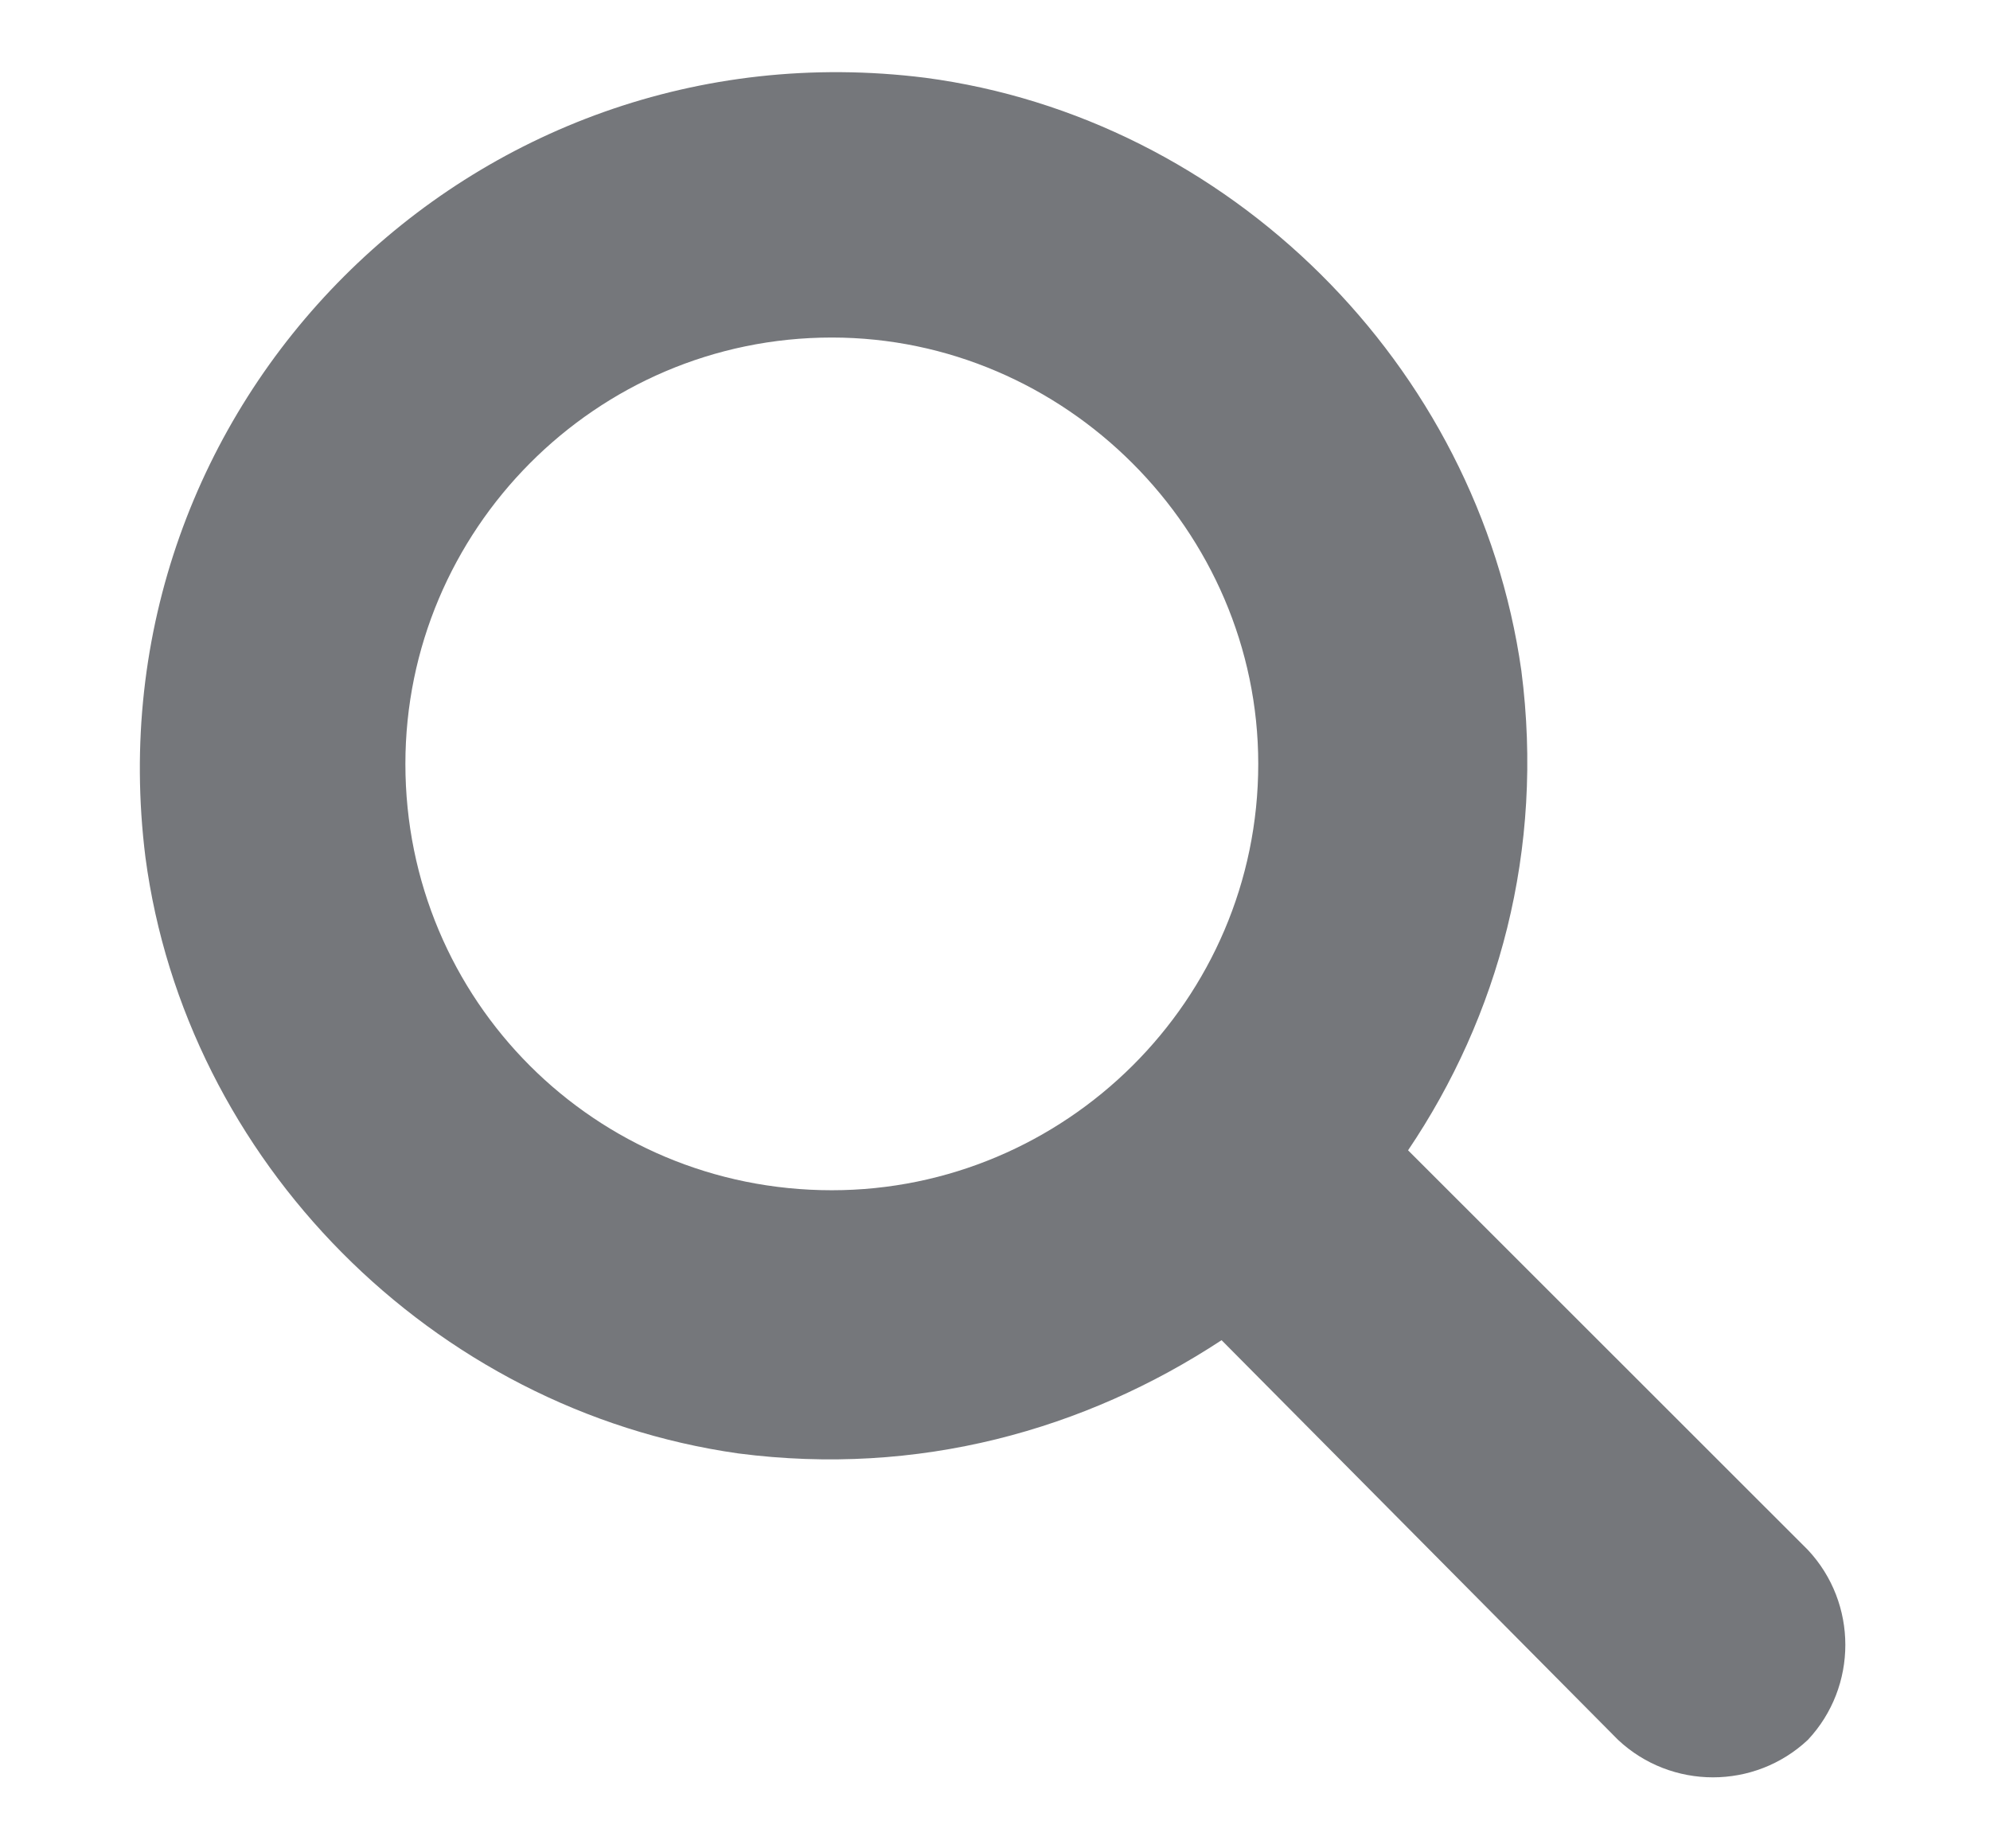
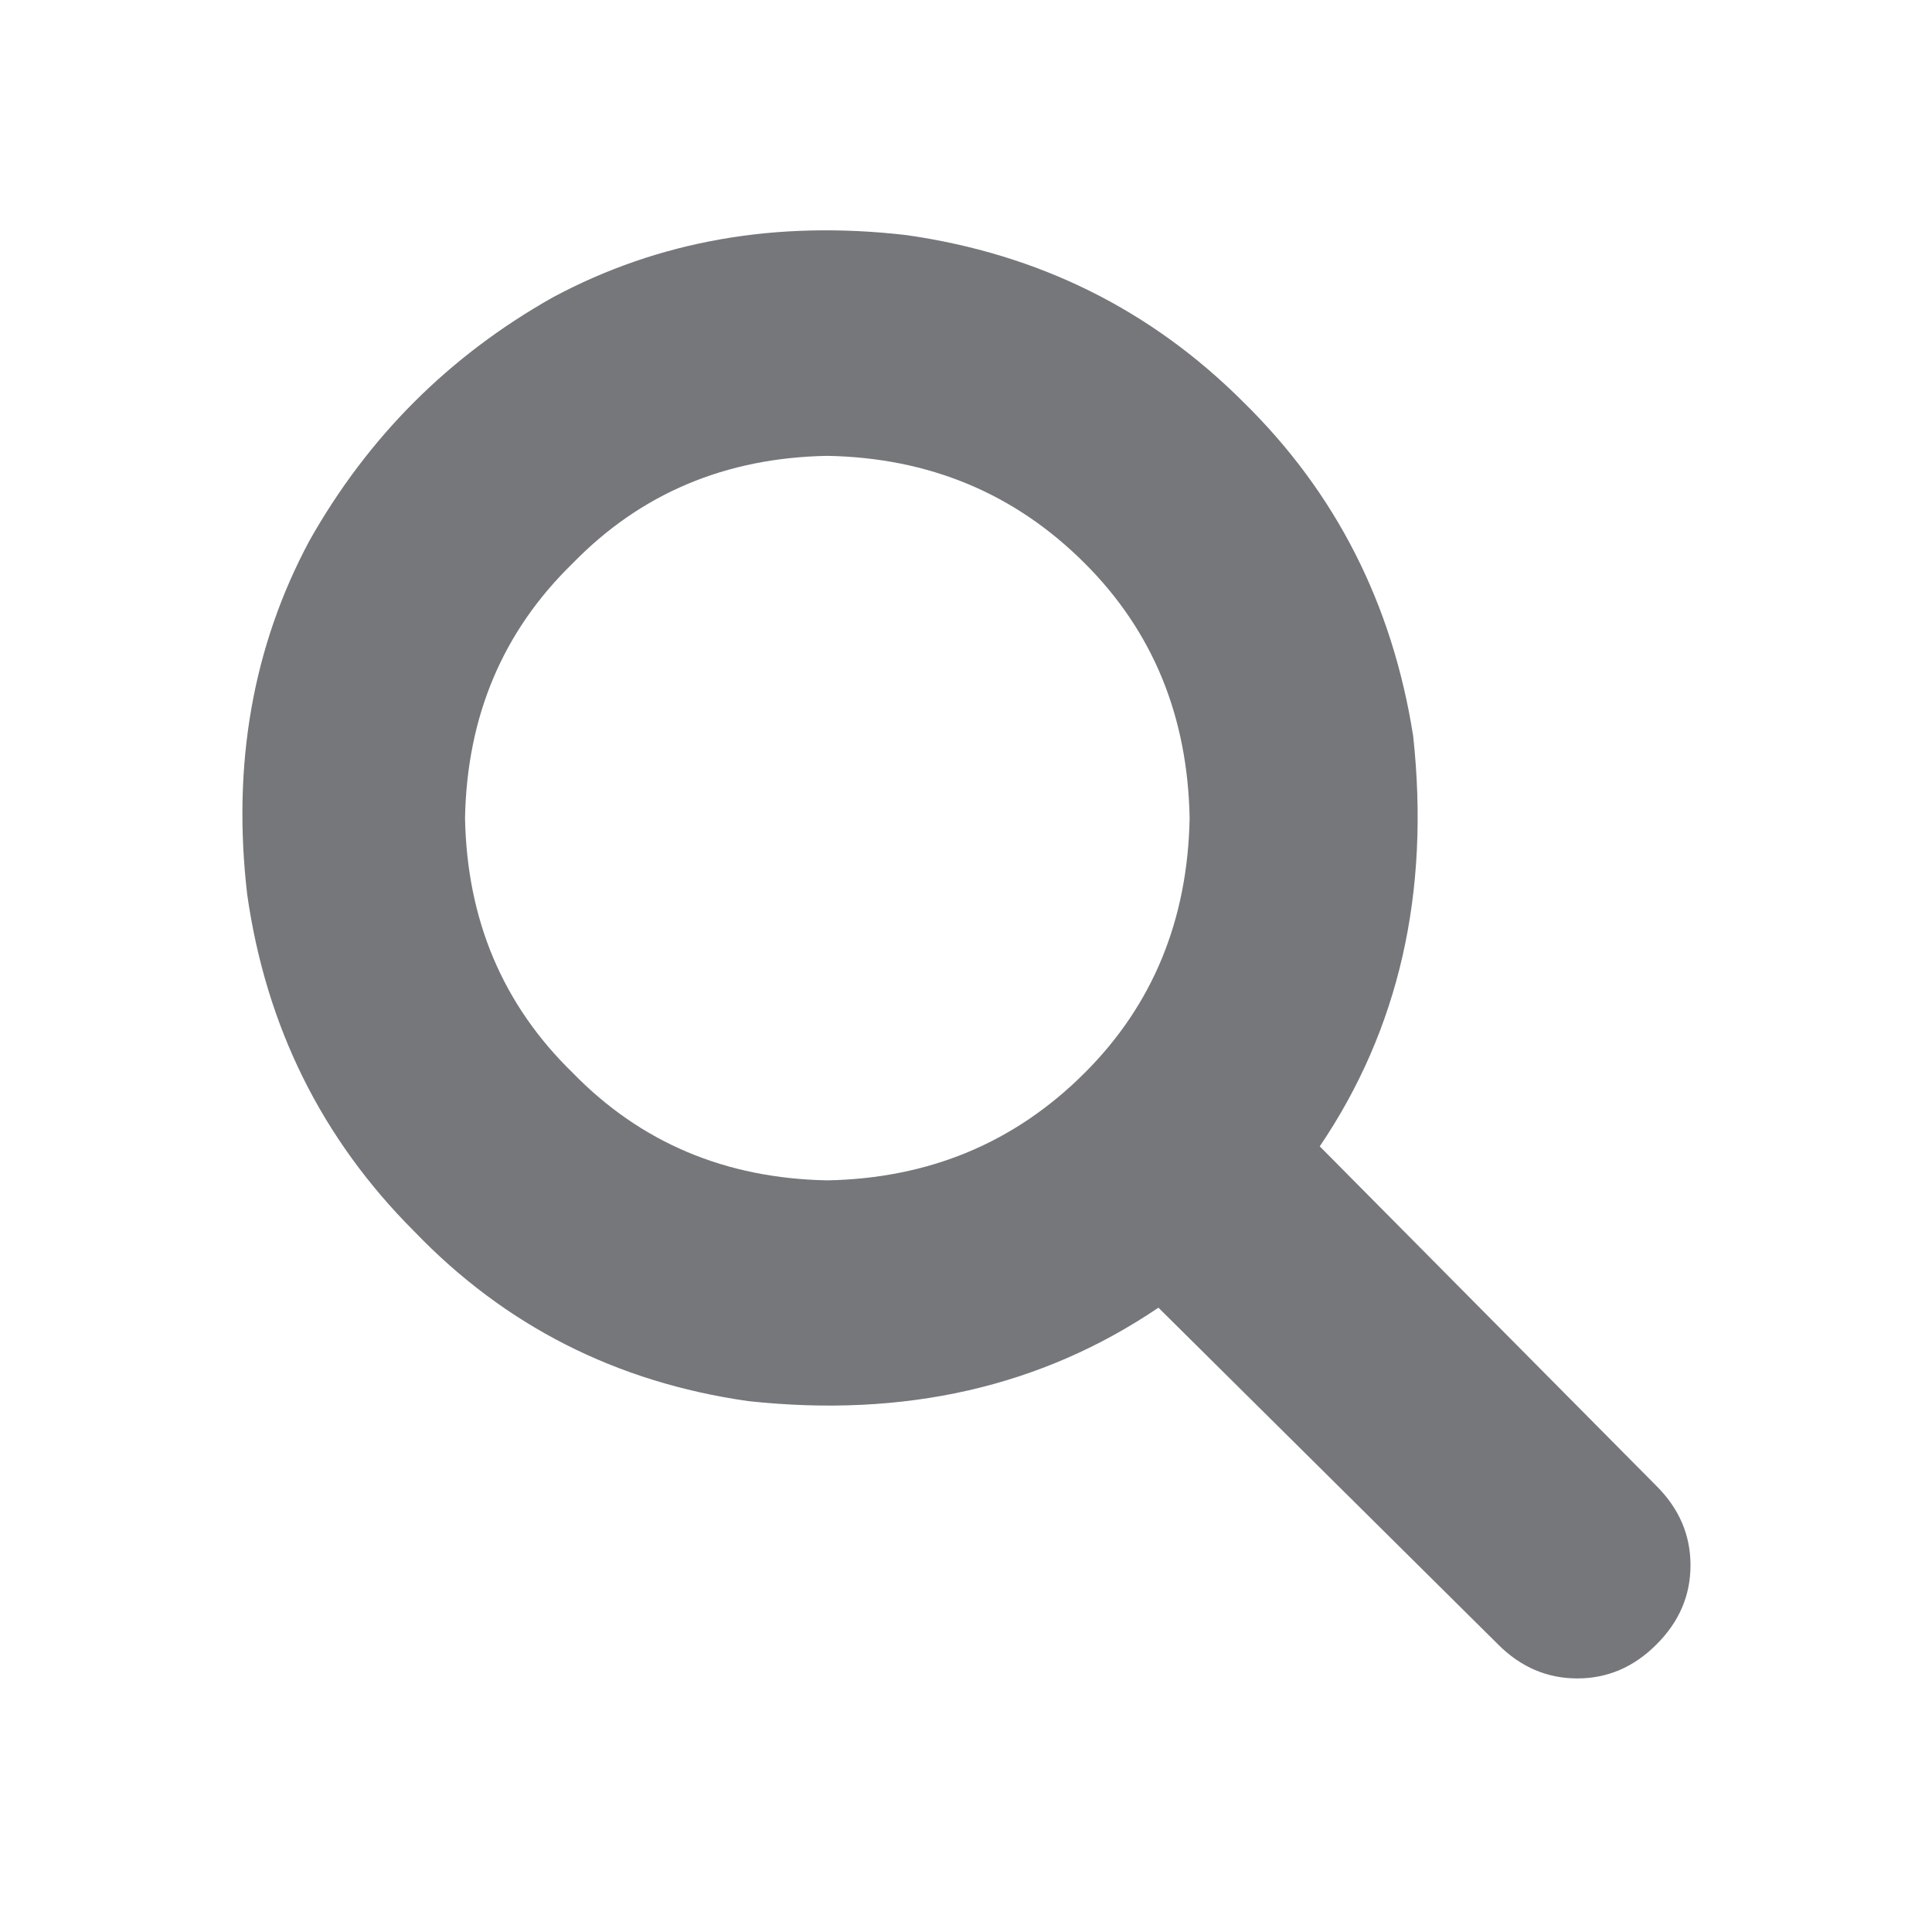
- <svg xmlns="http://www.w3.org/2000/svg" width="14" height="13" viewBox="0 0 14 13" fill="none">
-   <path d="M12.719 10.906L9.906 8.094C10.539 7.156 10.867 5.984 10.703 4.719C10.398 2.562 8.641 0.828 6.508 0.547C3.32 0.148 0.625 2.844 1.023 6.031C1.305 8.164 3.039 9.922 5.195 10.227C6.461 10.391 7.633 10.062 8.594 9.43L11.383 12.242C11.758 12.594 12.344 12.594 12.719 12.242C13.07 11.867 13.07 11.281 12.719 10.906ZM2.852 5.375C2.852 3.734 4.188 2.375 5.852 2.375C7.492 2.375 8.852 3.734 8.852 5.375C8.852 7.039 7.492 8.375 5.852 8.375C4.188 8.375 2.852 7.039 2.852 5.375Z" fill="#75777B" />
+ <svg xmlns="http://www.w3.org/2000/svg" width="20" height="20" viewBox="0 0 20 20" fill="none">
+   <path d="M17.148 15.383L13.662 11.867C14.482 10.656 14.805 9.24 14.629 7.619C14.414 6.252 13.828 5.1 12.871 4.162C11.914 3.205 10.752 2.629 9.385 2.434C8.037 2.277 6.816 2.492 5.723 3.078C4.648 3.684 3.809 4.523 3.203 5.598C2.617 6.691 2.402 7.912 2.559 9.26C2.754 10.627 3.33 11.789 4.287 12.746C5.225 13.723 6.377 14.309 7.744 14.504C9.365 14.68 10.781 14.357 11.992 13.537L15.508 17.023C15.742 17.258 16.016 17.375 16.328 17.375C16.641 17.375 16.914 17.258 17.148 17.023C17.383 16.789 17.5 16.516 17.5 16.203C17.5 15.891 17.383 15.617 17.148 15.383ZM4.814 8.469C4.834 7.414 5.205 6.535 5.928 5.832C6.631 5.109 7.51 4.738 8.564 4.719C9.619 4.738 10.508 5.109 11.23 5.832C11.934 6.535 12.295 7.414 12.315 8.469C12.295 9.523 11.934 10.402 11.23 11.105C10.508 11.828 9.619 12.199 8.564 12.219C7.51 12.199 6.631 11.828 5.928 11.105C5.205 10.402 4.834 9.523 4.814 8.469Z" fill="#75777B" />
</svg>
